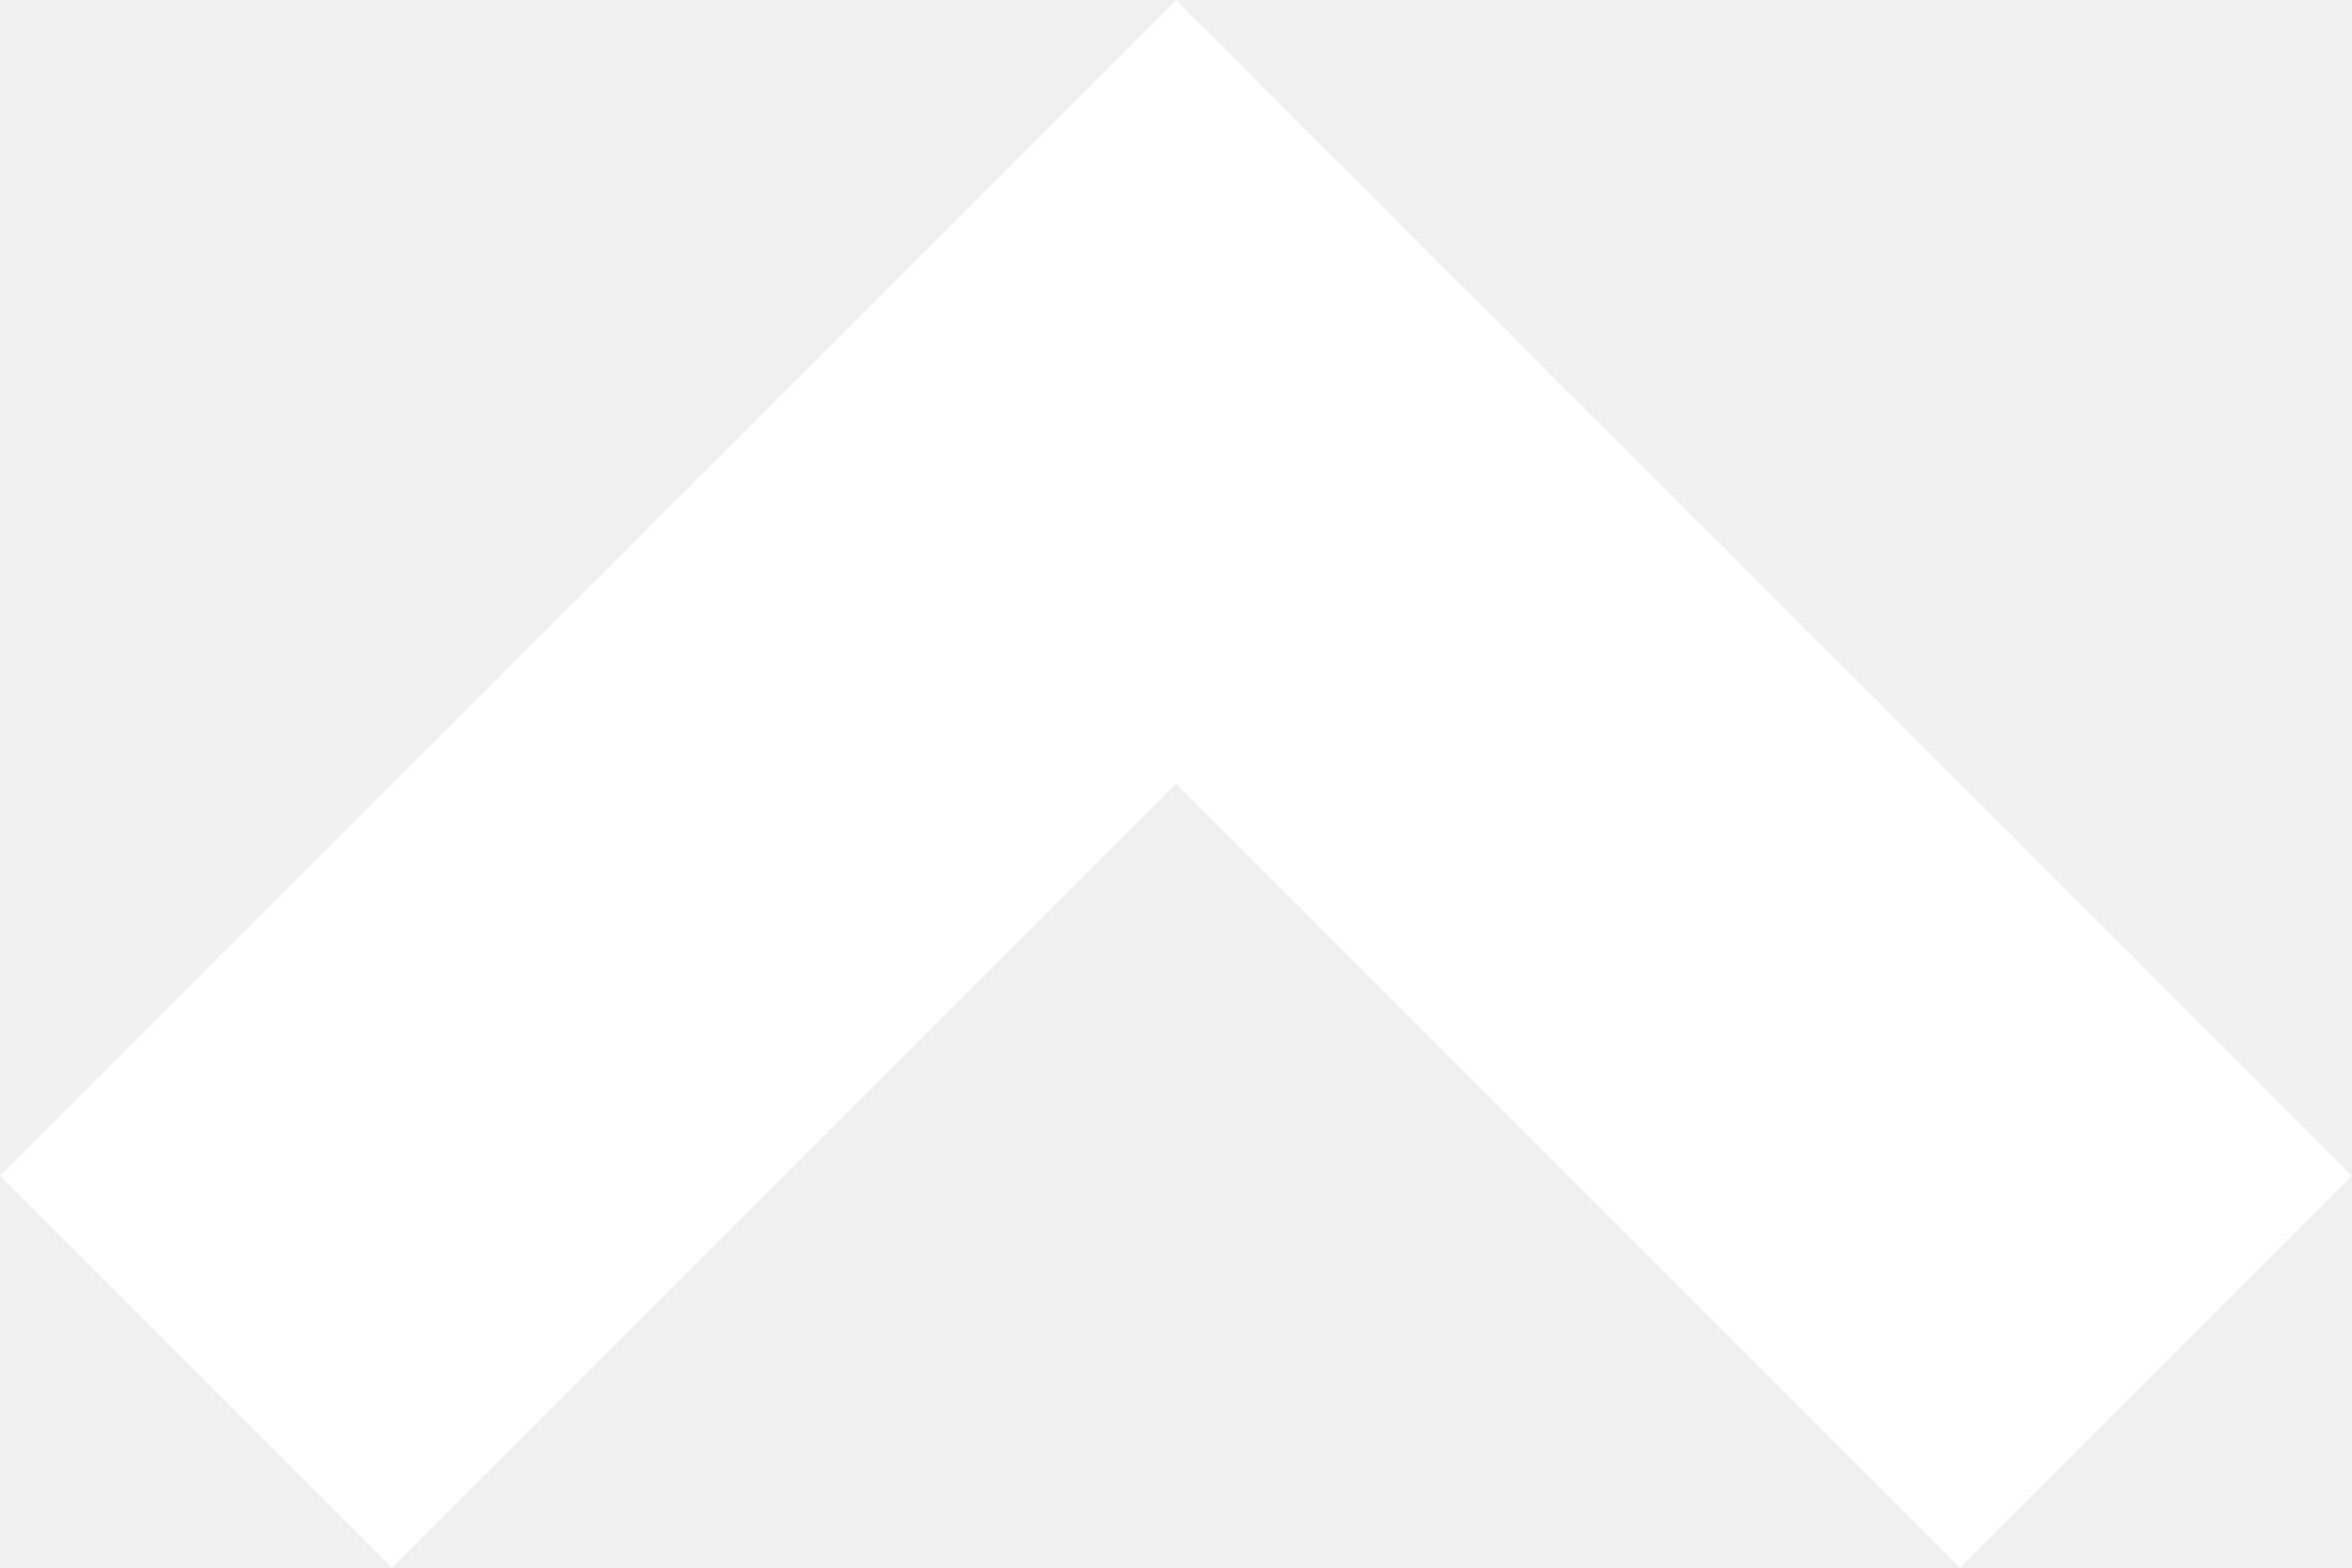
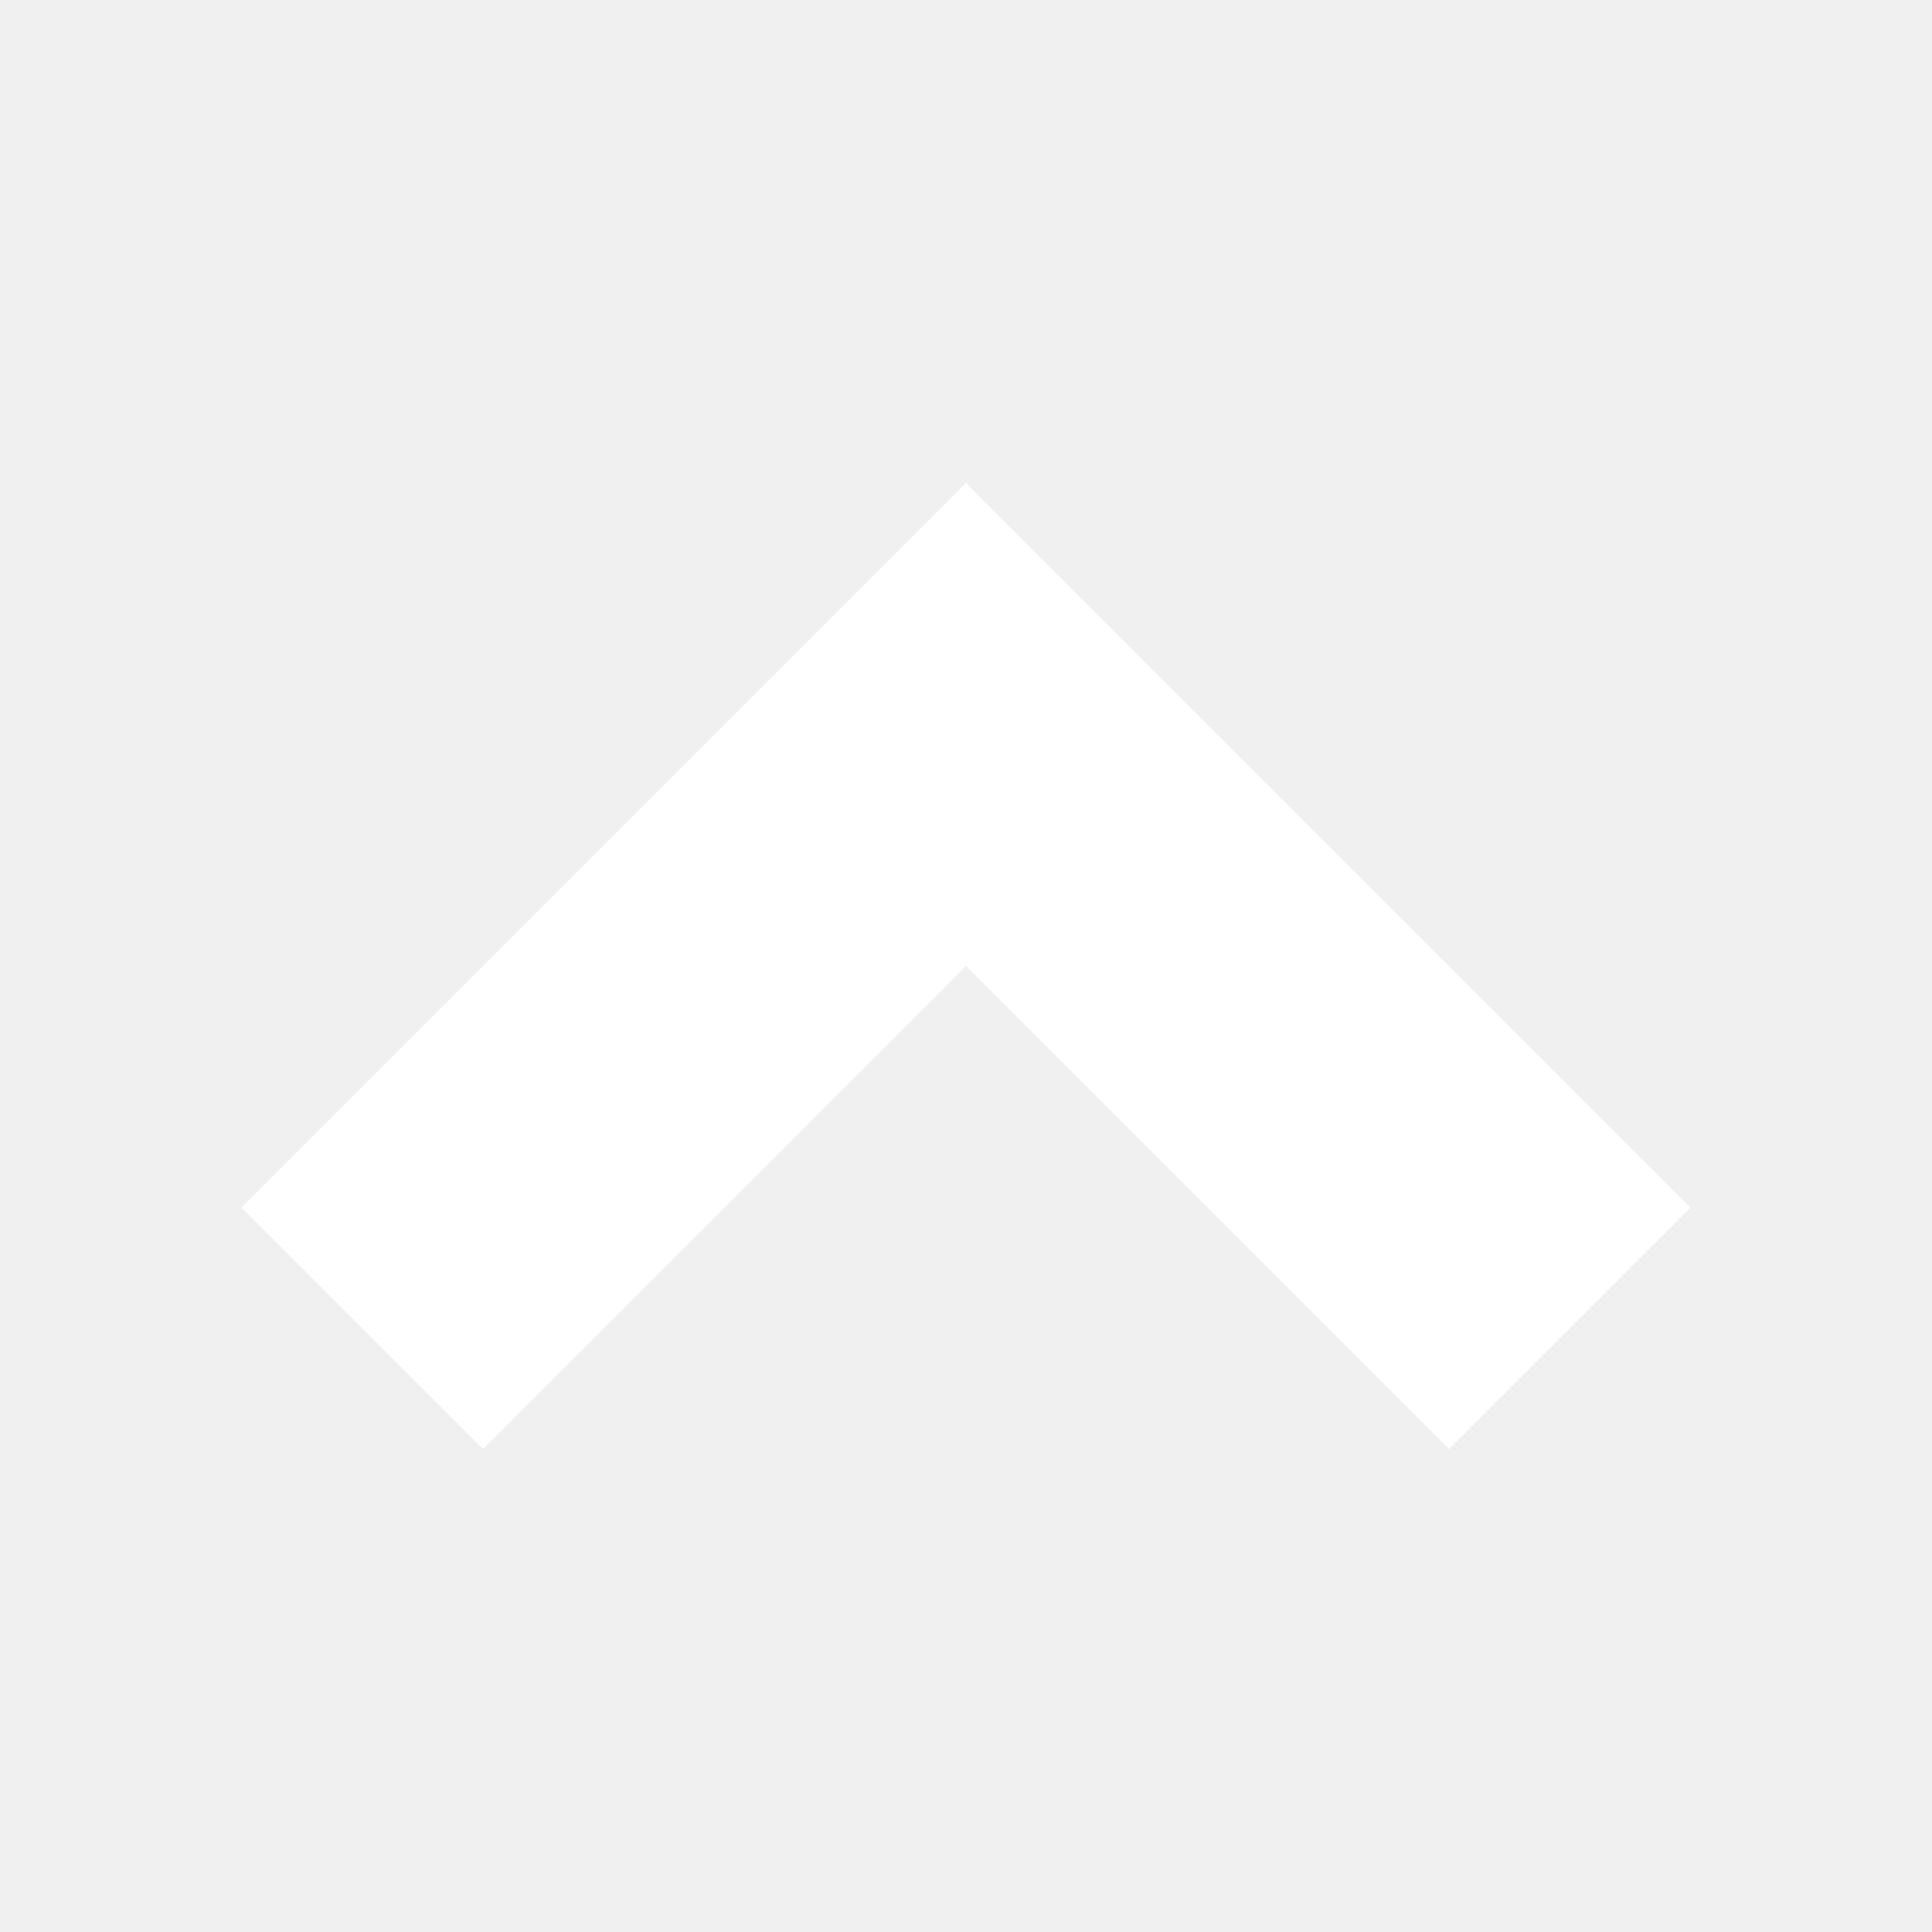
- <svg xmlns="http://www.w3.org/2000/svg" version="1.1" id="svg344" width="12" height="8">
-   <defs id="defs1" />
-   <path stroke="none" fill="#333333" d="M 6,0 12,6 10,8 6,4 2,8 0,6 6,0" id="path120" style="fill:#ffffff;fill-opacity:1" />
+ <svg xmlns="http://www.w3.org/2000/svg" height="64" id="svg344" version="1.1" viewBox="0 0 64 64" width="64">
+   <g transform="translate(8, 16) scale(4)">
+     <defs id="defs1" />
+     <path d="M 6,0 12,6 10,8 6,4 2,8 0,6 6,0" fill="#333333" id="path120" stroke="none" style="fill:#ffffff;fill-opacity:1" />
+   </g>
</svg>
